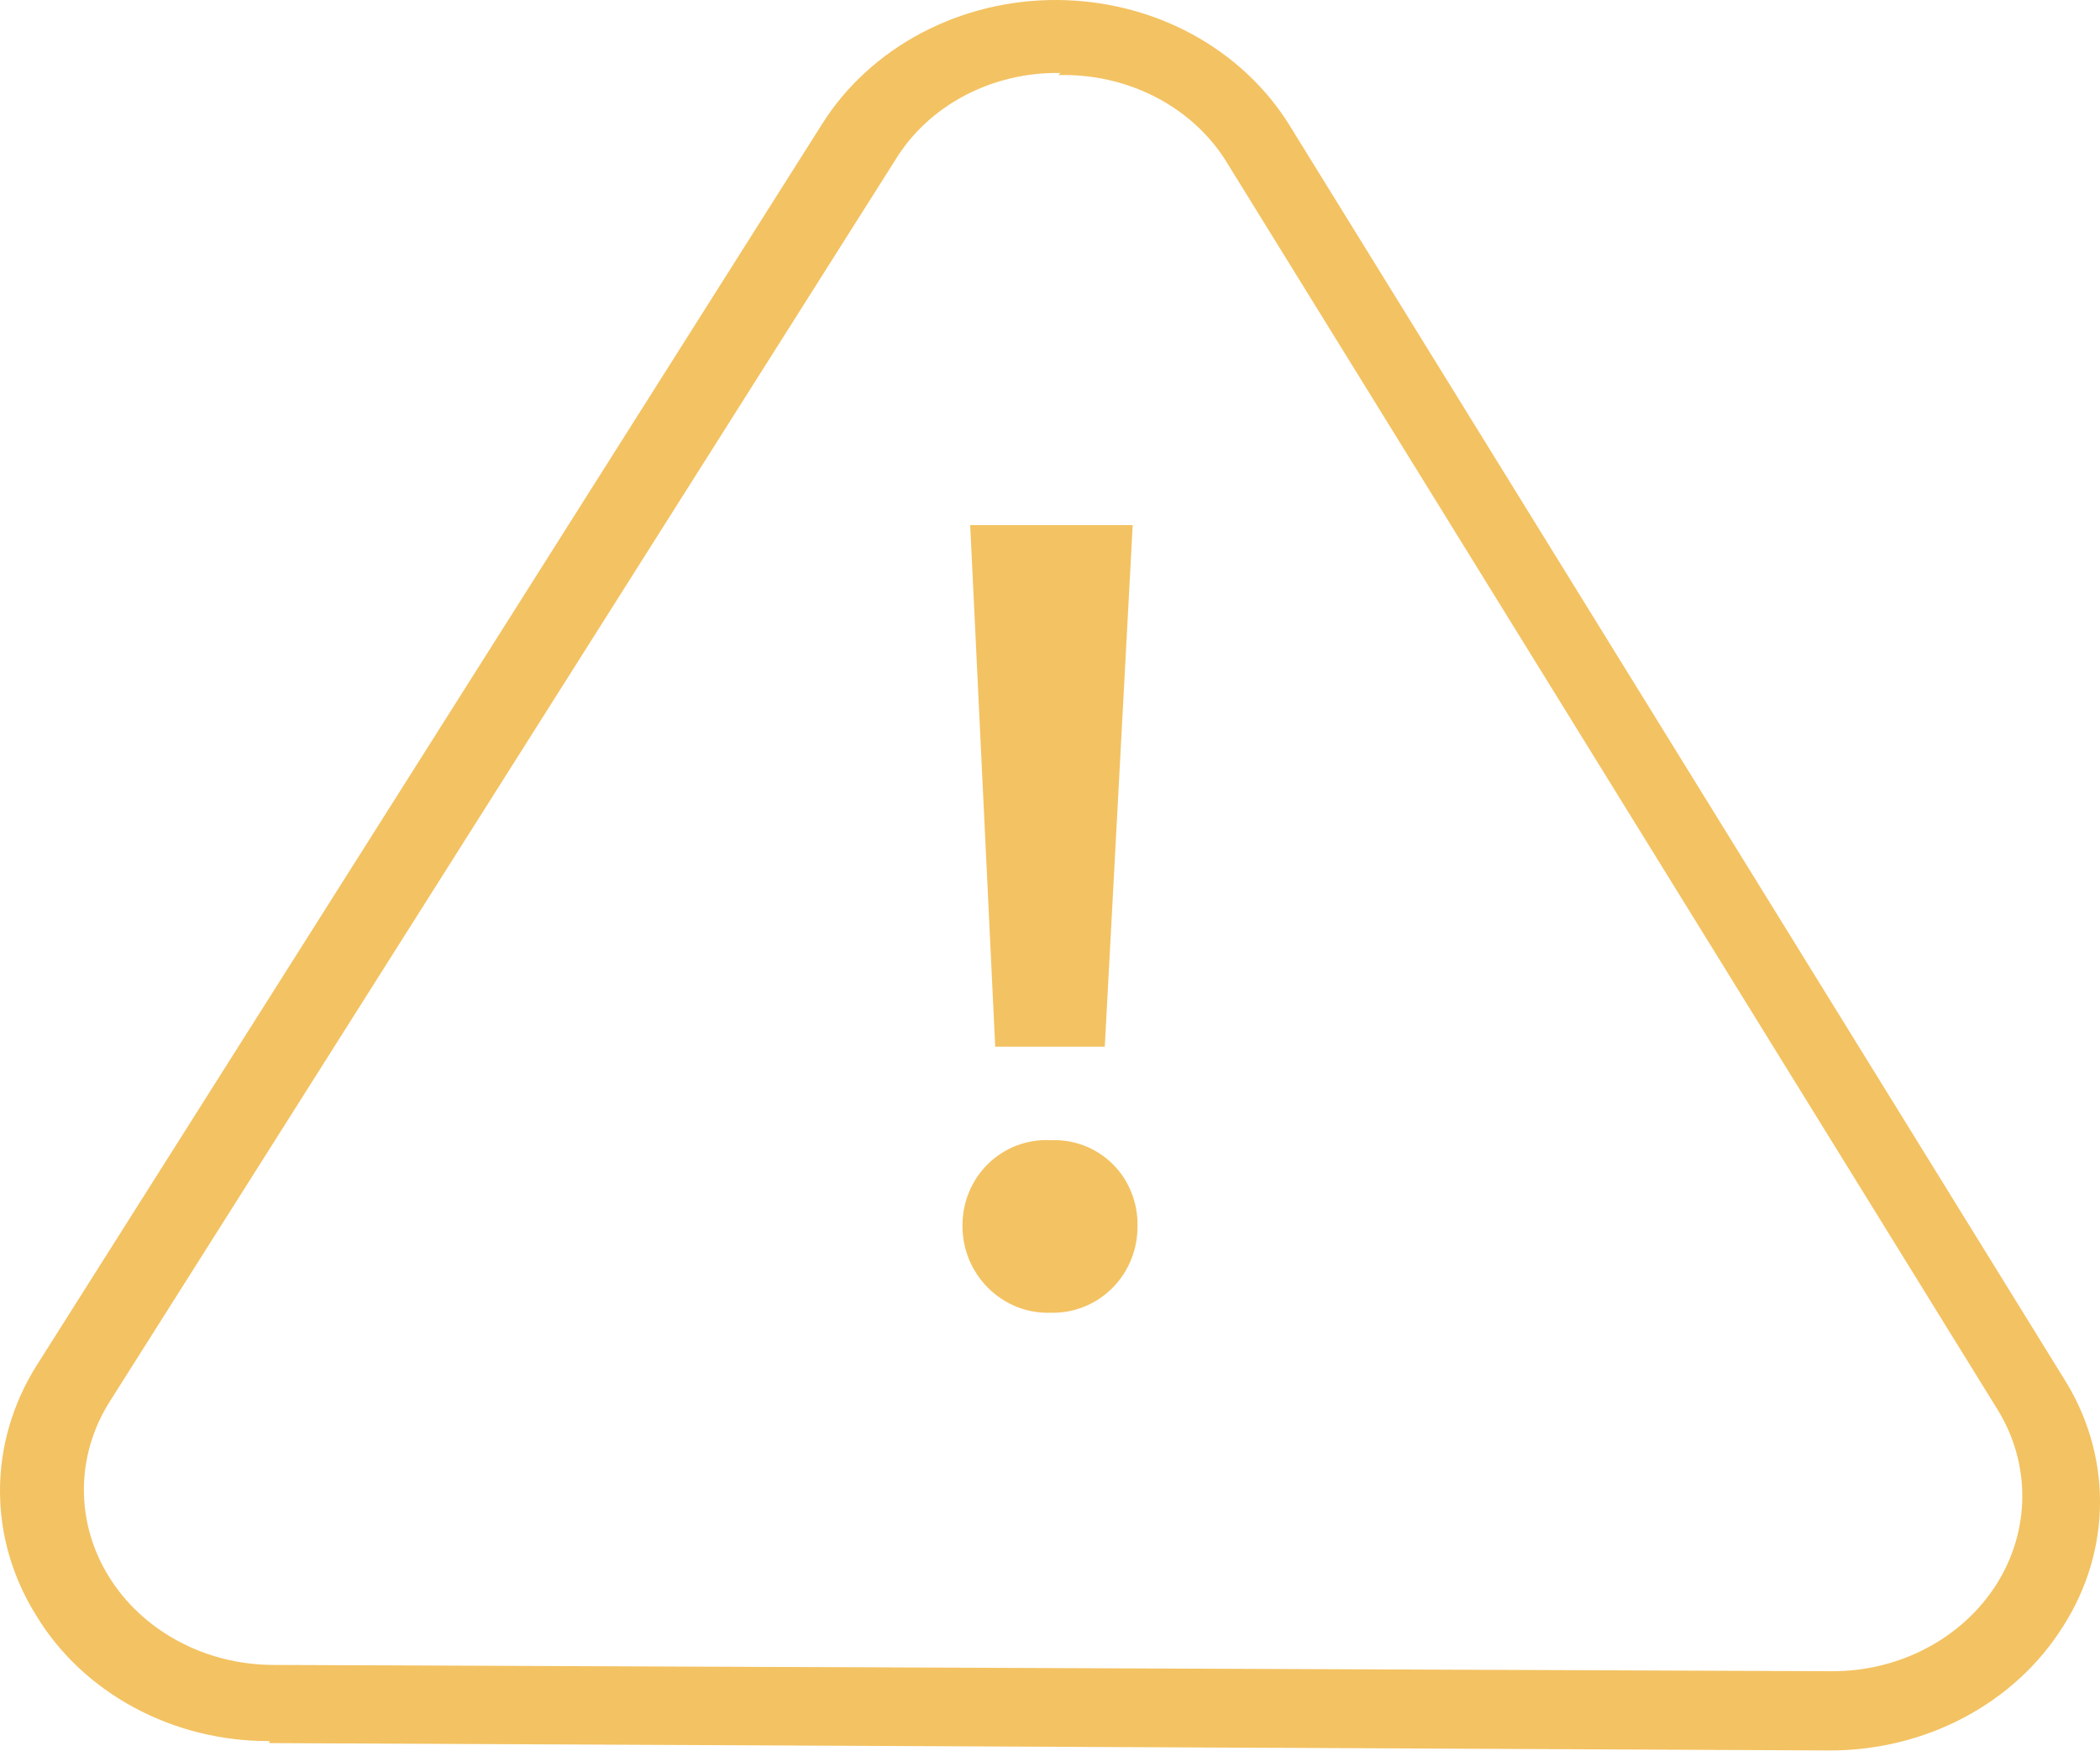
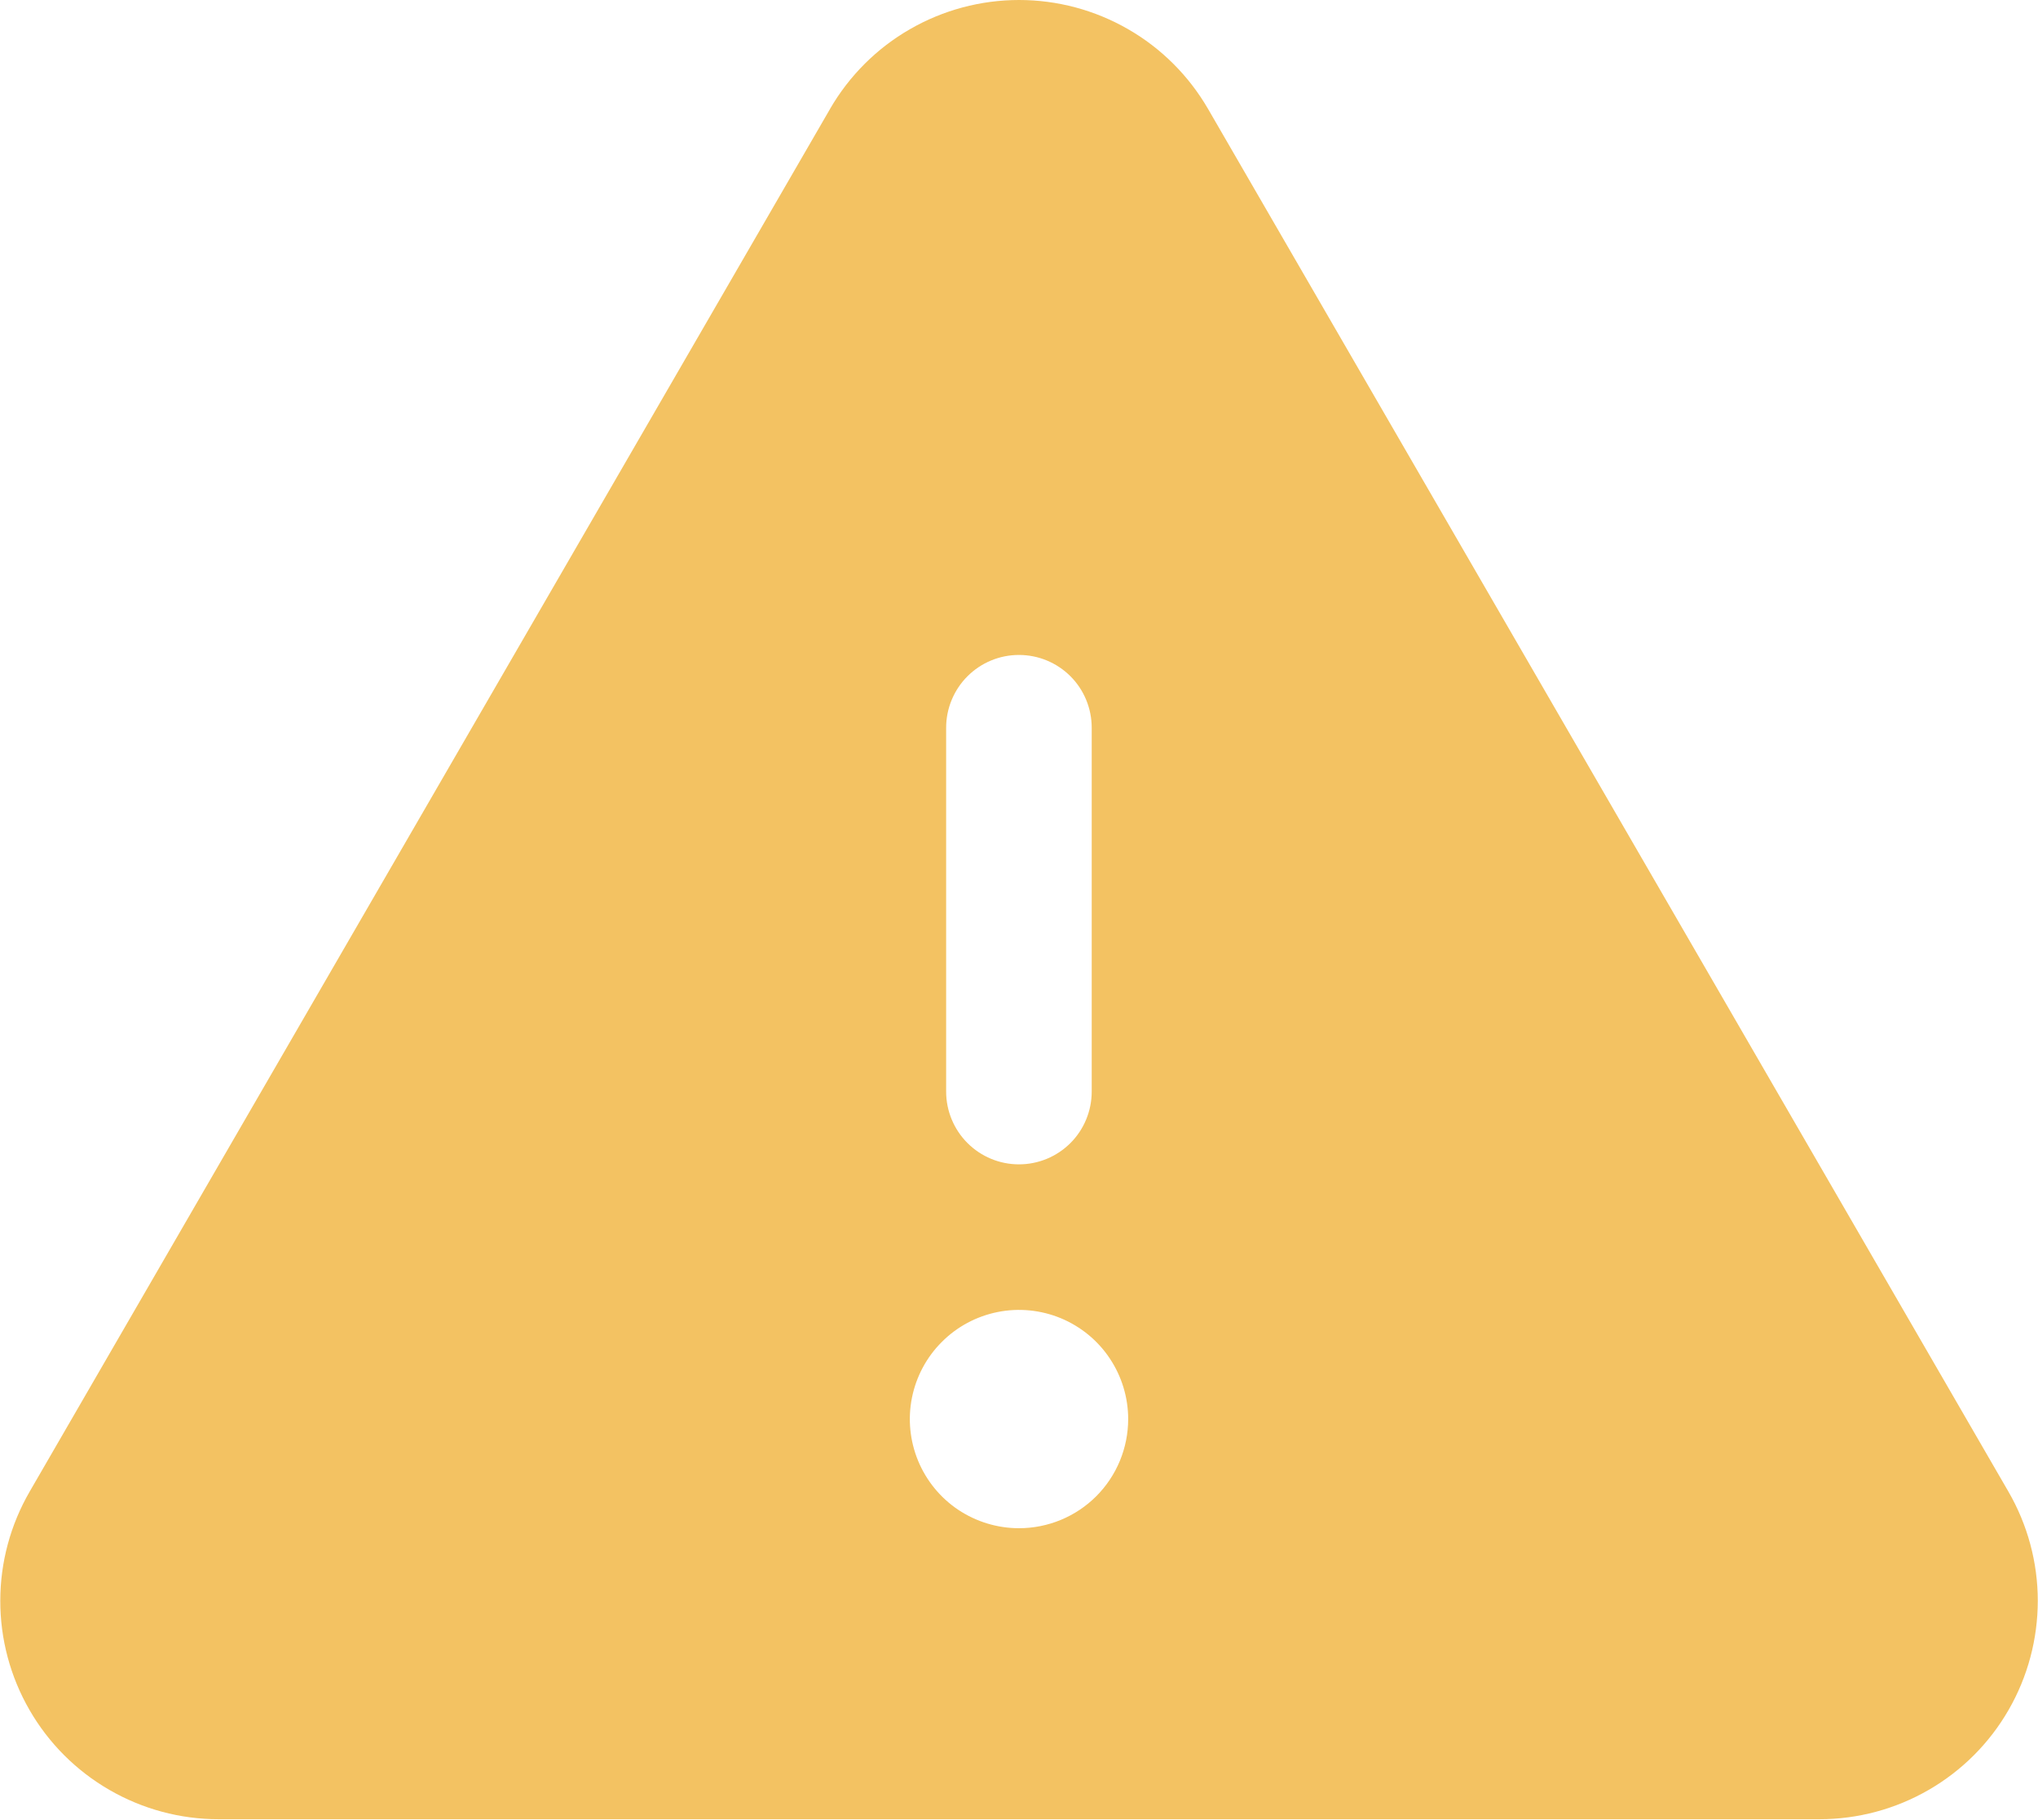
- <svg xmlns="http://www.w3.org/2000/svg" width="24" height="20" viewBox="0 0 24 20" fill="none">
-   <path d="M3.078 19.893C2.537 19.895 2.005 19.764 1.537 19.512C1.069 19.261 0.682 18.899 0.417 18.463C0.144 18.029 0 17.536 0 17.034C0 16.532 0.144 16.039 0.417 15.604L9.395 1.418C9.668 0.984 10.06 0.625 10.532 0.376C11.004 0.127 11.538 -0.003 12.082 4.26041e-05C12.624 0.003 13.155 0.137 13.623 0.39C14.09 0.644 14.476 1.006 14.743 1.441L23.578 15.736C23.854 16.167 24 16.658 24 17.159C24 17.66 23.854 18.151 23.578 18.582C23.306 19.017 22.914 19.377 22.442 19.626C21.97 19.875 21.435 20.004 20.891 20L3.078 19.916V19.893ZM12.12 0.834C11.739 0.827 11.362 0.915 11.03 1.089C10.698 1.263 10.423 1.516 10.235 1.823L1.257 16.009C1.064 16.313 0.961 16.657 0.959 17.009C0.956 17.36 1.054 17.706 1.243 18.012C1.431 18.317 1.704 18.572 2.033 18.749C2.362 18.927 2.736 19.021 3.117 19.023L20.943 19.095C21.323 19.095 21.696 19.003 22.025 18.828C22.354 18.653 22.627 18.402 22.818 18.1C23.009 17.797 23.11 17.454 23.112 17.104C23.114 16.753 23.017 16.409 22.829 16.105L13.993 1.811C13.797 1.511 13.518 1.265 13.184 1.097C12.85 0.93 12.474 0.847 12.095 0.858L12.12 0.834Z" fill="#F3C262" />
-   <path d="M11 13.997C11 13.865 11.026 13.734 11.078 13.613C11.129 13.492 11.204 13.382 11.299 13.291C11.394 13.201 11.506 13.13 11.628 13.085C11.751 13.04 11.881 13.02 12.011 13.028C12.14 13.022 12.27 13.043 12.391 13.09C12.512 13.136 12.623 13.208 12.716 13.3C12.809 13.392 12.882 13.502 12.93 13.624C12.979 13.746 13.003 13.877 13 14.008C13.001 14.14 12.977 14.27 12.927 14.392C12.878 14.514 12.805 14.624 12.713 14.716C12.62 14.809 12.511 14.882 12.39 14.93C12.27 14.979 12.141 15.002 12.011 14.999C11.879 15.004 11.747 14.981 11.624 14.933C11.501 14.884 11.389 14.811 11.294 14.717C11.2 14.624 11.125 14.511 11.074 14.388C11.024 14.264 10.998 14.131 11 13.997V13.997ZM11.088 6H12.945L12.626 11.959H11.374L11.088 6Z" fill="#F3C262" />
+ <svg xmlns="http://www.w3.org/2000/svg" width="28" height="25" viewBox="0 0 28 25" fill="none">
+   <path d="M27.593 20.496L16.597 1.496C16.333 1.041 15.955 0.663 15.499 0.401C15.043 0.138 14.526 0 14.001 0C13.475 0 12.958 0.138 12.502 0.401C12.046 0.663 11.668 1.041 11.404 1.496V1.497L0.408 20.496C0.144 20.952 0.004 21.47 0.004 21.996C0.003 22.523 0.142 23.041 0.405 23.497C0.668 23.954 1.047 24.333 1.503 24.596C1.959 24.86 2.477 24.999 3.003 24.999H24.997C25.524 24.999 26.042 24.86 26.498 24.596C26.954 24.333 27.333 23.954 27.596 23.497C27.859 23.041 27.997 22.523 27.997 21.996C27.997 21.47 27.857 20.952 27.593 20.496V20.496ZM12.999 10C12.999 9.735 13.105 9.48 13.292 9.293C13.48 9.105 13.734 9 13.999 9C14.265 9 14.519 9.105 14.707 9.293C14.894 9.48 14.999 9.735 14.999 10V15C14.999 15.265 14.894 15.52 14.707 15.707C14.519 15.895 14.265 16 13.999 16C13.734 16 13.48 15.895 13.292 15.707C13.105 15.52 12.999 15.265 12.999 15V10ZM14 21C13.704 21 13.414 20.912 13.167 20.748C12.92 20.583 12.728 20.349 12.614 20.074C12.501 19.8 12.471 19.499 12.529 19.208C12.587 18.917 12.73 18.649 12.94 18.44C13.149 18.23 13.417 18.087 13.708 18.029C13.999 17.971 14.3 18.001 14.574 18.114C14.848 18.228 15.083 18.42 15.247 18.667C15.412 18.914 15.5 19.204 15.5 19.5C15.5 19.898 15.342 20.28 15.061 20.561C14.78 20.842 14.398 21 14 21V21Z" fill="#F3C262" />
</svg>
